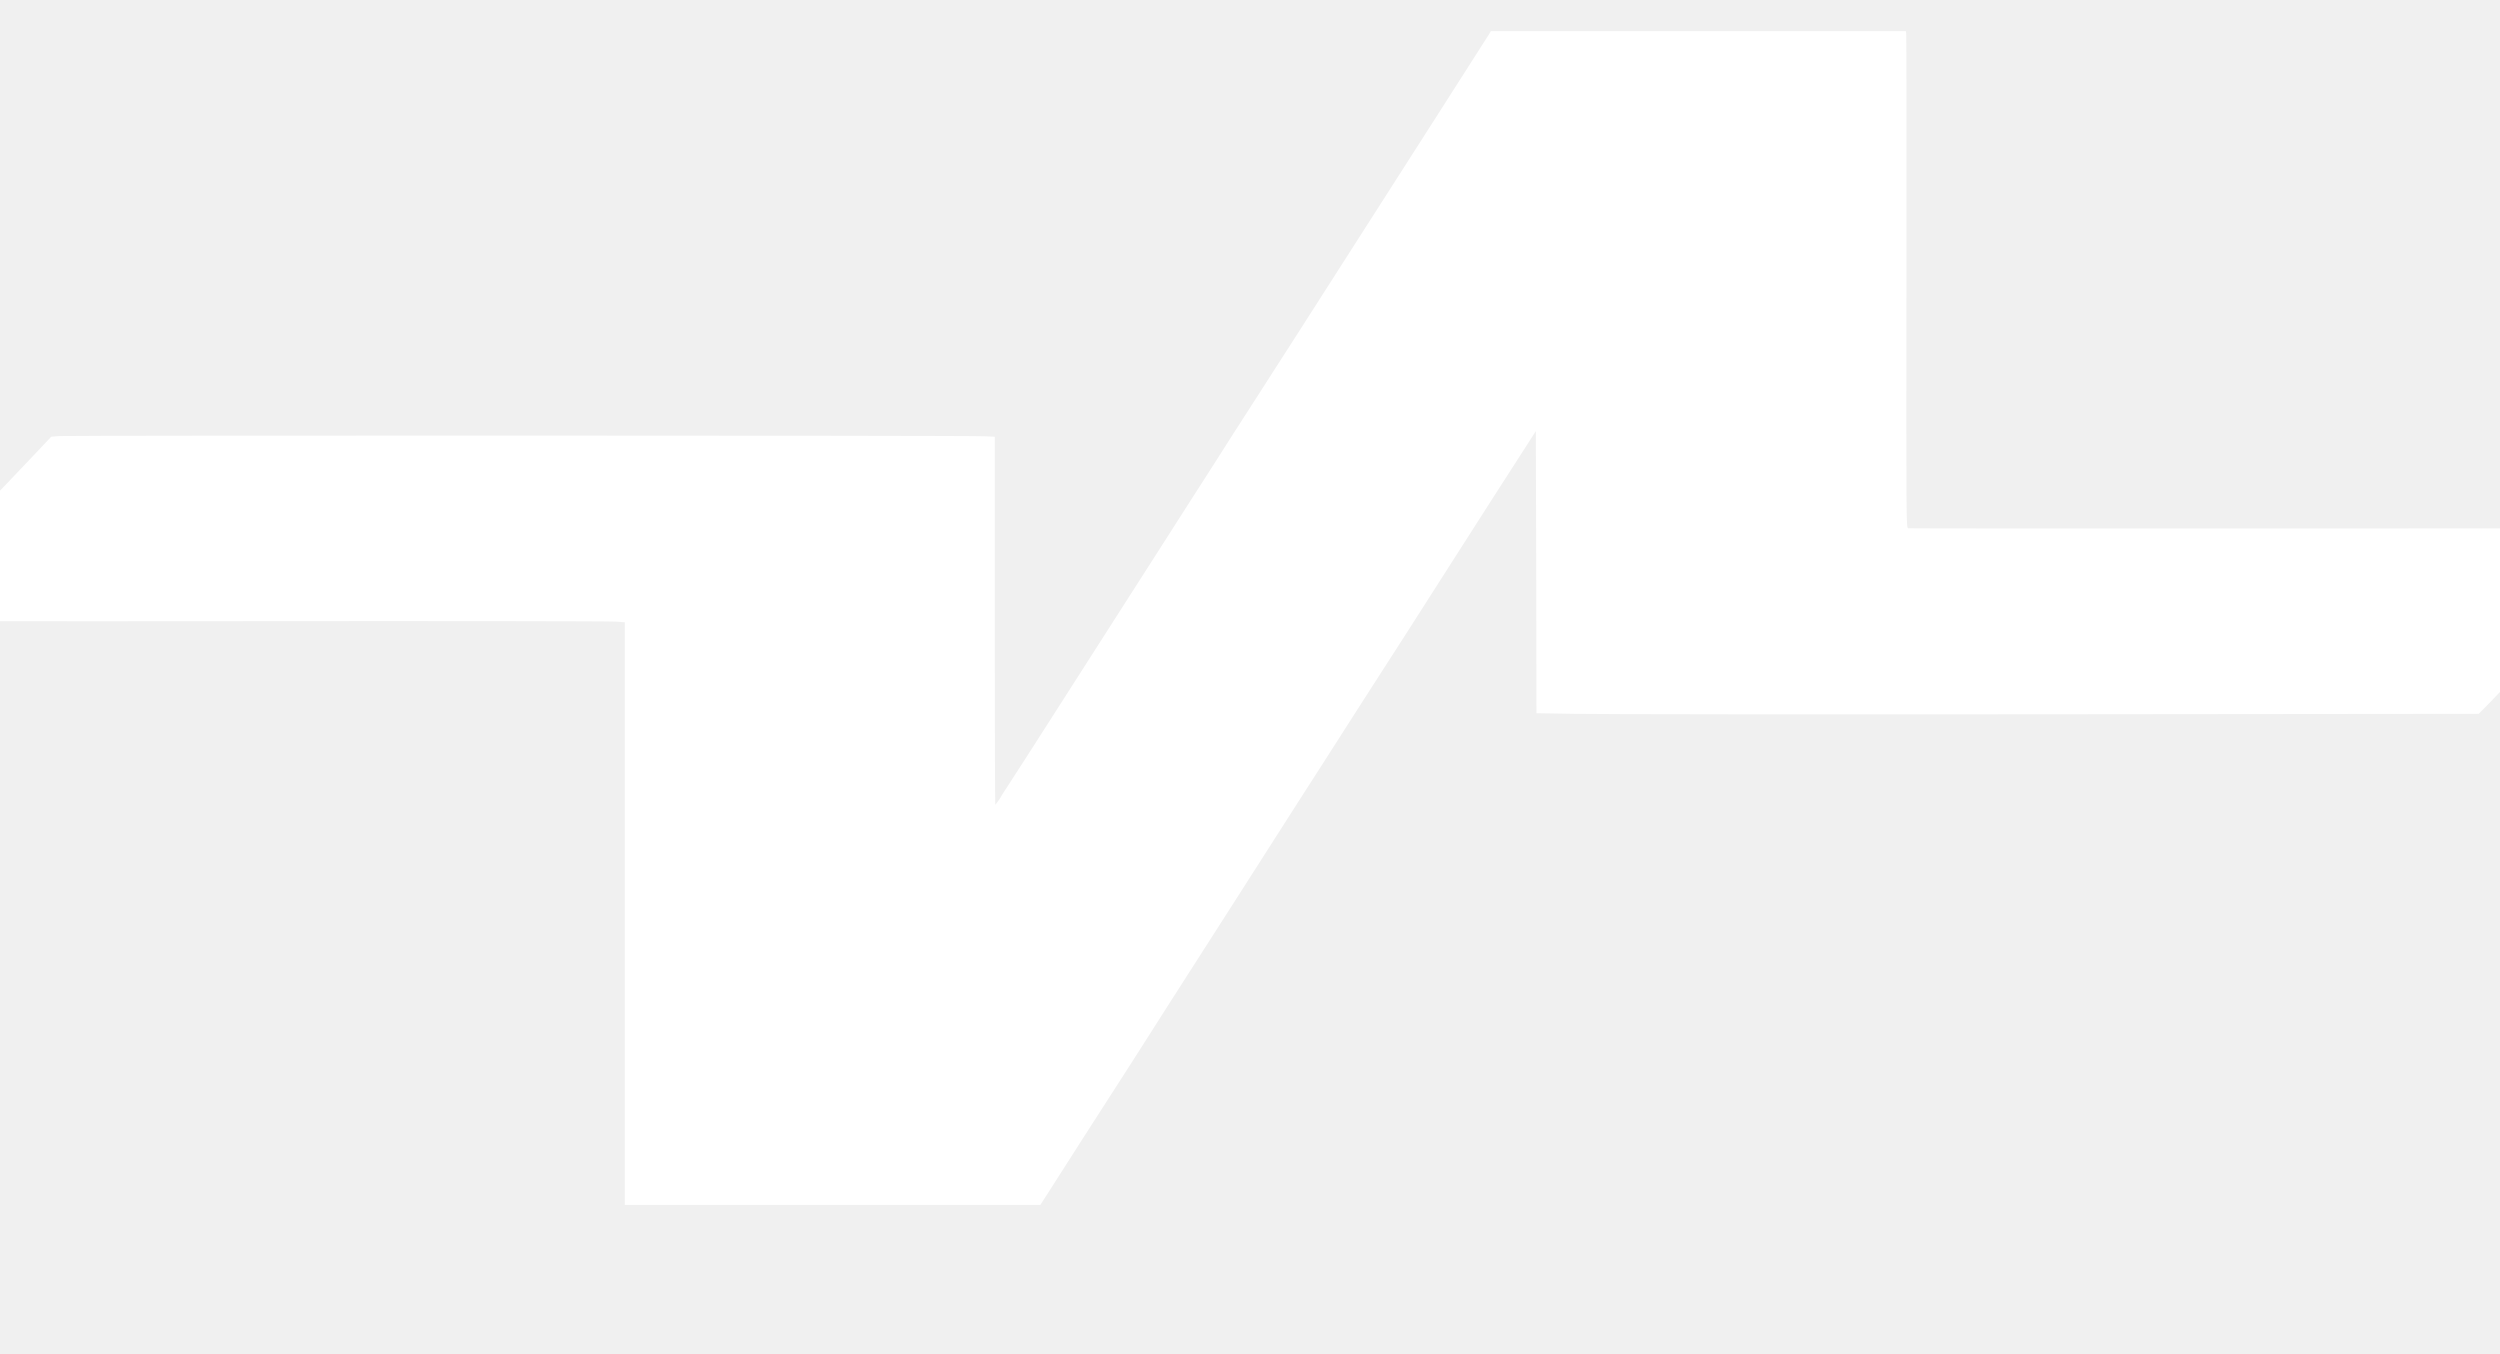
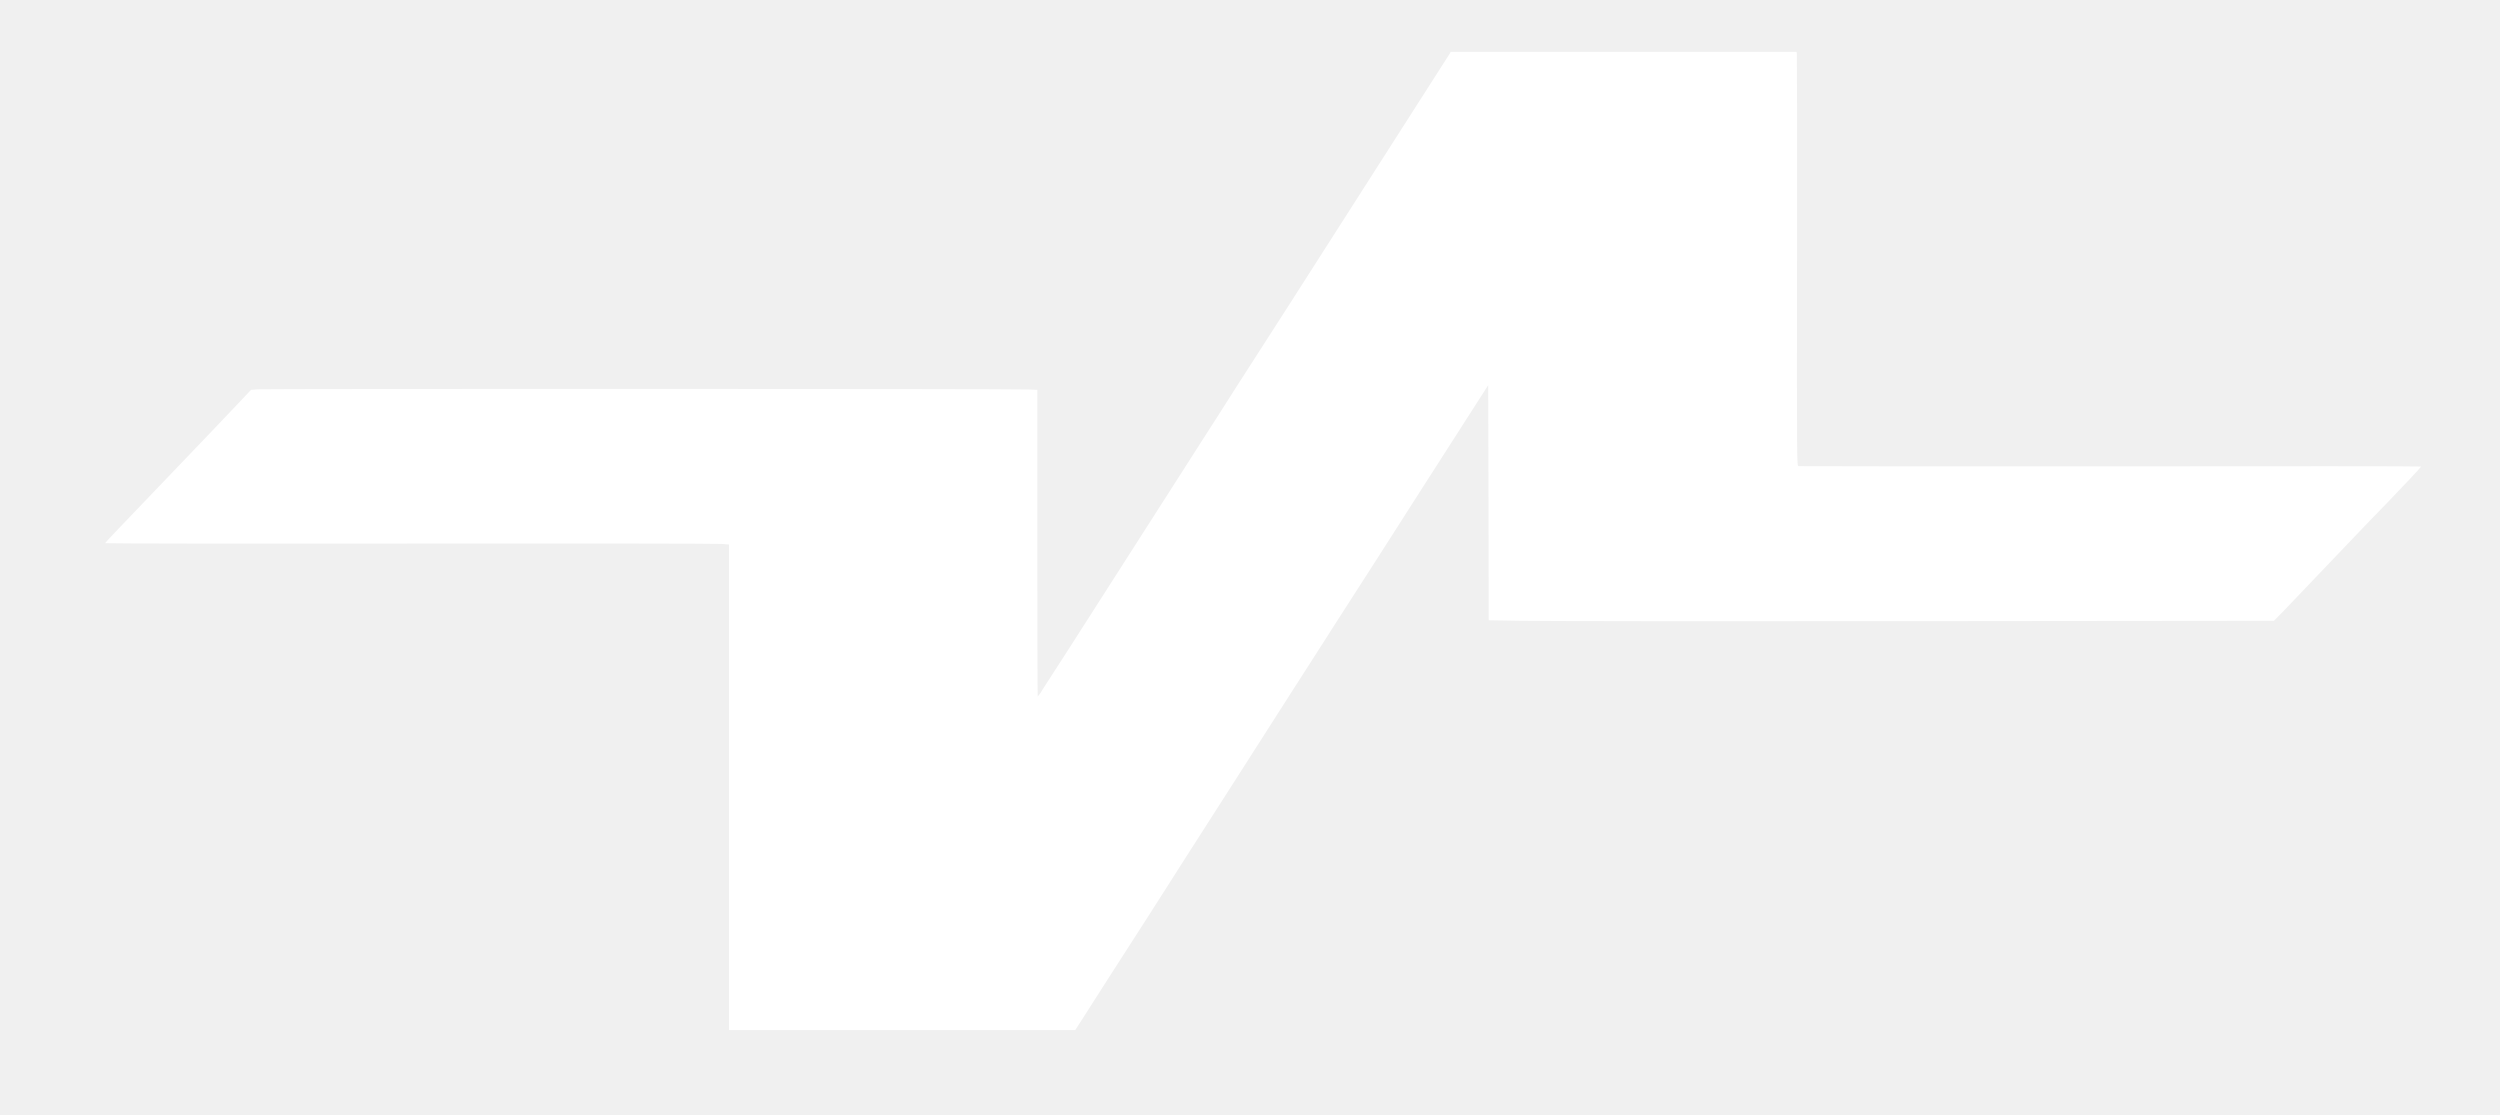
- <svg xmlns="http://www.w3.org/2000/svg" viewBox="52.5 -0.56 45 24.36">
+ <svg xmlns="http://www.w3.org/2000/svg" viewBox="48 -1.12 54 24.08">
  <g fill="#fff">
    <path d="M79.313.04c-.102.163-1.524 2.386-3.426 5.358-.453.704-.989 1.543-1.2 1.868-.203.324-.574.898-.816 1.277-.242.383-.746 1.164-1.117 1.746l-1.652 2.582c-.25.387-.504.785-.567.879a1 1 0 0 1-.12.176c-.005 0-.009-1.492-.009-3.313V7.301l-.18-.008c-.234-.016-16.472-.016-16.66-.004l-.144.012-.246.261c-.25.266-.676.711-1.551 1.625-1.164 1.215-1.352 1.41-1.352 1.426 0 .008 2.957.012 6.57.008 3.618-.004 6.65 0 6.739.008l.164.012v10.488h7.48l.176-.274c.16-.253.848-1.328 1.422-2.218.137-.219.469-.73.73-1.145l1.098-1.715c.34-.53.907-1.418 1.258-1.968.356-.551.8-1.25.996-1.555l.512-.797c.086-.129.305-.477.492-.766.184-.289.48-.754.656-1.027.438-.687 1.024-1.602 1.329-2.074l.25-.39.007 2.538.004 2.54.68.011c.375.008 4.191.012 8.48.008l7.801-.008.2-.203c.203-.215.722-.758 1.495-1.566.243-.254.567-.594.723-.75.367-.38.762-.801.762-.813 0-.008-3.02-.008-6.707-.004-3.688 0-6.723 0-6.742-.004-.036-.008-.036-.023-.032-4.437.004-2.438 0-4.45-.004-4.473L86.805 0h-7.47zM0 40.48v8.95h6.809v-2.27c0-1.246.007-2.273.015-2.281.004-.012.067-.07.137-.133.066-.062.191-.18.273-.262.153-.144 1-.957 1.582-1.507.172-.165.485-.461.692-.665.207-.203.387-.367.398-.367.028 0 .047.035 1.223 1.832l1.379 2.11c.324.5.965 1.484 1.426 2.191.464.707.859 1.3.878 1.317.032.03.708.035 13.641.035H42.06v-4.578H27.91v-2.2h11.016l.011-.14c.016-.157.012-4.375-.003-4.414-.004-.016-1.125-.02-5.516-.02H27.91l.008-1.976 6.656-.008c3.664-.008 6.676-.02 6.696-.024.03-.015.042-.004.066.047.016.035.137.235.262.445a1094 1094 0 0 1 3.16 5.145c.113.18.258.418.324.527.102.164.559.91 1.215 1.973.086.145.223.363.297.492l.14.227v4.504h6.844v-4.52l.117-.183c.067-.106.45-.72.86-1.368.402-.648.87-1.394 1.03-1.652a955 955 0 0 0 2.384-3.809c.27-.43.582-.925.695-1.109s.36-.57.543-.867c.184-.293.398-.637.477-.758.078-.125.175-.285.218-.355.051-.094.078-.125.09-.106.02.024.207.442.5 1.106l.828 1.875c.36.812 1.028 2.316 1.485 3.351l1.343 3.031c.282.633.59 1.329.684 1.547l.691 1.563c.286.644.625 1.41.75 1.699.133.29.243.531.254.54.012.007 1.813.015 4 .015h3.985l.133-.313c.07-.168.289-.68.48-1.14.195-.461.516-1.22.71-1.684.2-.461.497-1.168.669-1.566.168-.399.383-.91.476-1.137.098-.227.301-.707.454-1.07.156-.368.445-1.043.64-1.512l1.25-2.95c.301-.703.563-1.328.59-1.394l.453-1.074c.223-.524.457-1.07.516-1.215.426-1 .668-1.578.707-1.672.023-.058.05-.113.058-.125.012-.008.02 3.59.02 8.418v8.434h6.824l.008-13.328 3.559-.004c1.953-.004 3.851 0 4.214.004l.664.011V49.43h6.825l.004-6.664.007-6.664 1.926-.004c1.063-.004 2.125 0 2.363.004l.43.011v3.07c0 1.829.008 3.258.02 3.54.054 1.457.297 2.554.758 3.472a5.6 5.6 0 0 0 1.925 2.13c1.047.69 2.426 1.16 4.196 1.425 2.023.305 5.007.324 7.18.05 2.113-.265 3.753-.835 4.898-1.702.355-.27.75-.645 1.011-.965l.145-.176.004 1.234.004 1.239h6.8l.016-.621c.008-.344.012-1.696.008-3l-.008-2.38 4.082-.011c4.11-.008 4.356-.012 5.176-.078.953-.074 1.645-.223 2.246-.485 1.086-.464 1.856-1.164 2.367-2.144.414-.797.633-1.707.68-2.824.059-1.41-.191-2.684-.719-3.66a4.47 4.47 0 0 0-1.789-1.817c-.976-.547-2.078-.781-4.062-.86-.297-.01-3.977-.015-10.418-.015h-9.961l-.004 4.98c-.008 5.356-.004 5.075-.094 5.743-.129.93-.469 1.746-.93 2.222-.648.668-1.656.98-3.062.938-1.434-.043-2.352-.461-2.934-1.332-.3-.453-.511-1.07-.62-1.816-.106-.73-.106-.872-.106-6.047v-4.688H74.918l-.078.18c-.04.101-.403.957-.805 1.902-.402.942-.914 2.149-1.137 2.68-.226.531-.59 1.383-.804 1.894-.48 1.133-.535 1.262-.676 1.645-.32.875-.52 1.66-.711 2.824-.023.16-.05.305-.055.328-.007.035-.02.04-.086.04-.043 0-.086-.012-.093-.024a.7.7 0 0 1-.04-.172 15.7 15.7 0 0 0-1.128-4.012 378 378 0 0 0-1.086-2.441c-.082-.184-.215-.484-.301-.672l-.66-1.484c-.332-.735-.692-1.547-.801-1.797-.031-.07-.133-.301-.227-.508l-.168-.375-11.976-.008-.14.254a35 35 0 0 1-.313.54c-.09.16-.27.472-.403.698l-.46.805c-.125.215-.473.824-.778 1.348-.305.527-.695 1.21-.875 1.52-.18.308-.383.667-.457.796-.168.293-.328.563-.351.598-.028.043.058.183-.88-1.457-.214-.371-.456-.801-.542-.946-.086-.148-.344-.605-.578-1.011-.438-.766-.739-1.293-1.305-2.278-.18-.316-.363-.64-.41-.718l-.082-.149h-32.79l-.273.262c-.148.144-.703.683-1.226 1.195-.528.512-1.102 1.07-1.282 1.242-.175.172-.535.516-.793.766-.257.254-.695.676-.976.95-.277.269-.625.609-.774.75a76 76 0 0 1-1.574 1.515c-.008.004-.015-1.356-.015-3.336v-3.344H0zm21.078 2.27-.004 3.191-.195-.28-3.672-5.368c-.105-.152-.445-.656-.762-1.117-.316-.461-.64-.934-.722-1.051l-.141-.215.07-.055c.04-.03.137-.113.215-.18.504-.44.77-.671.828-.714.035-.031.145-.129.246-.215.235-.207.836-.726 1.332-1.156.215-.18.727-.621 1.141-.98 1.254-1.087 1.496-1.294 1.582-1.36l.078-.066.004 3.187c.004 1.754.004 4.625 0 6.379m119.43-7.195c.379.023.578.047.851.101.454.09.735.219.961.434.121.11.157.156.223.297.137.277.156.386.156.832.004.363 0 .394-.047.566-.093.371-.214.586-.457.828-.14.14-.191.184-.32.246a2 2 0 0 1-.621.176c-.184.028-.469.031-3.004.035l-2.8.008v-1.77l-.005-1.769h2.383c1.344 0 2.516.008 2.68.016m0 0" />
  </g>
</svg>
